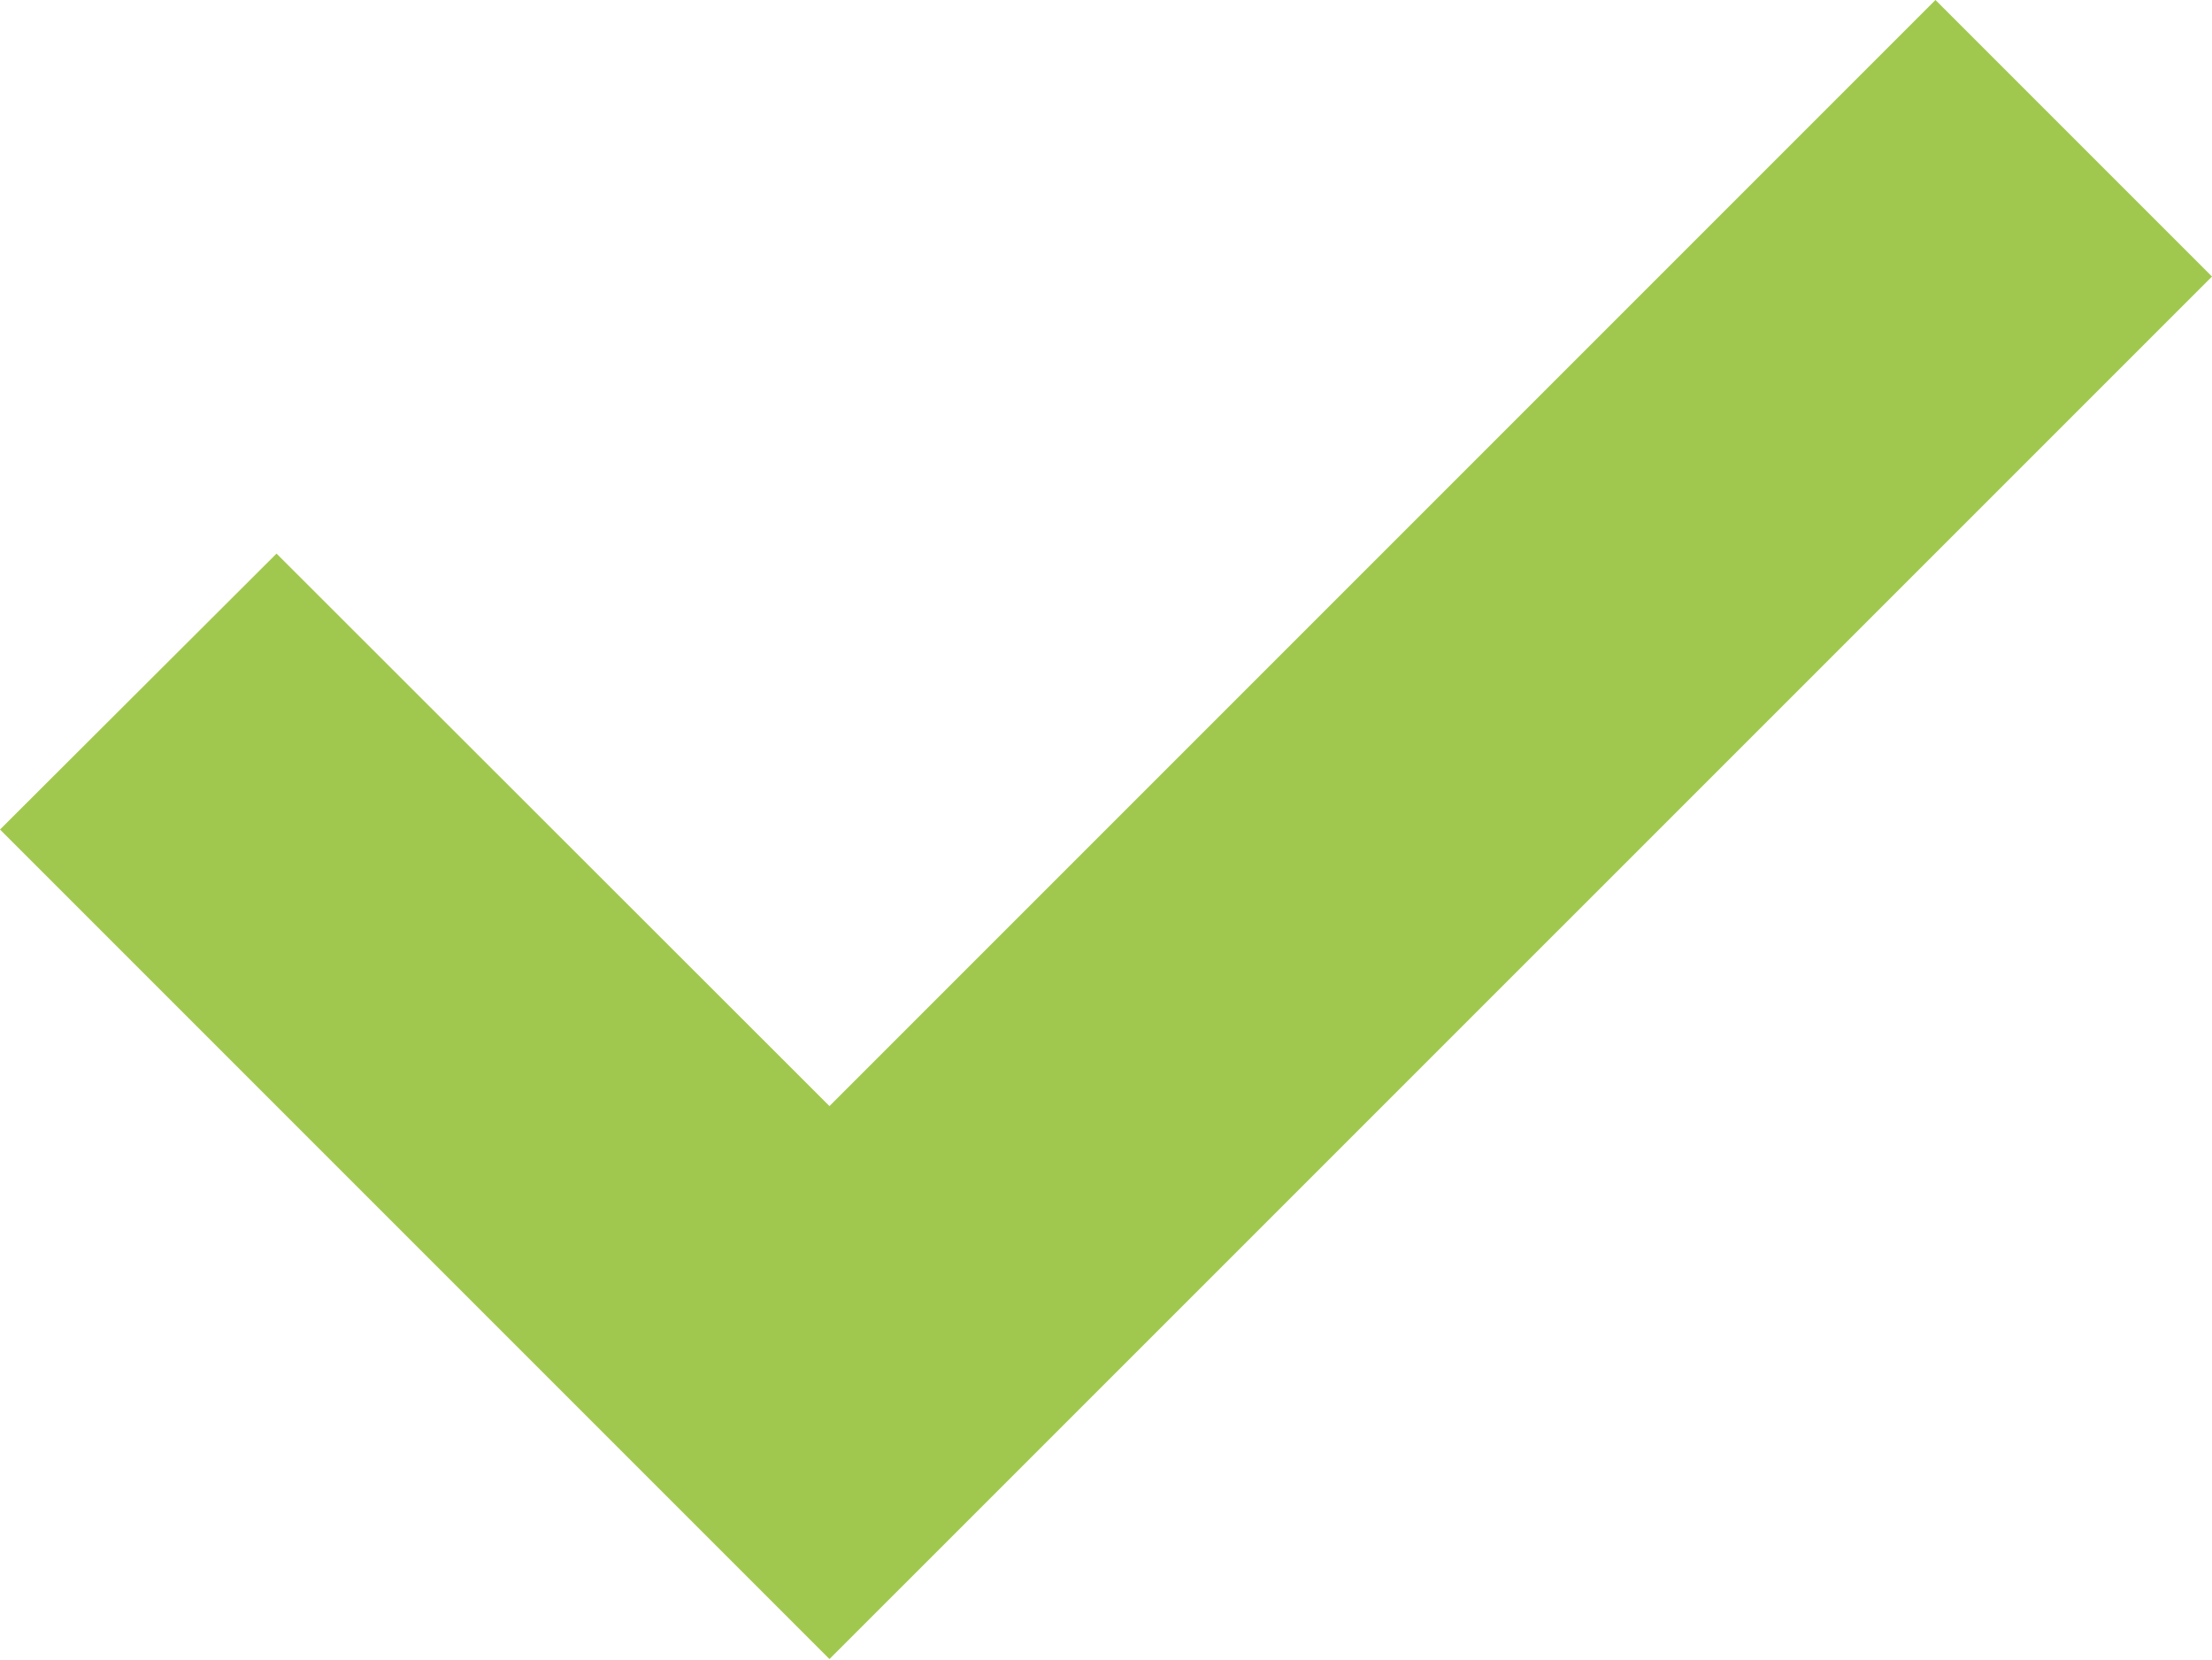
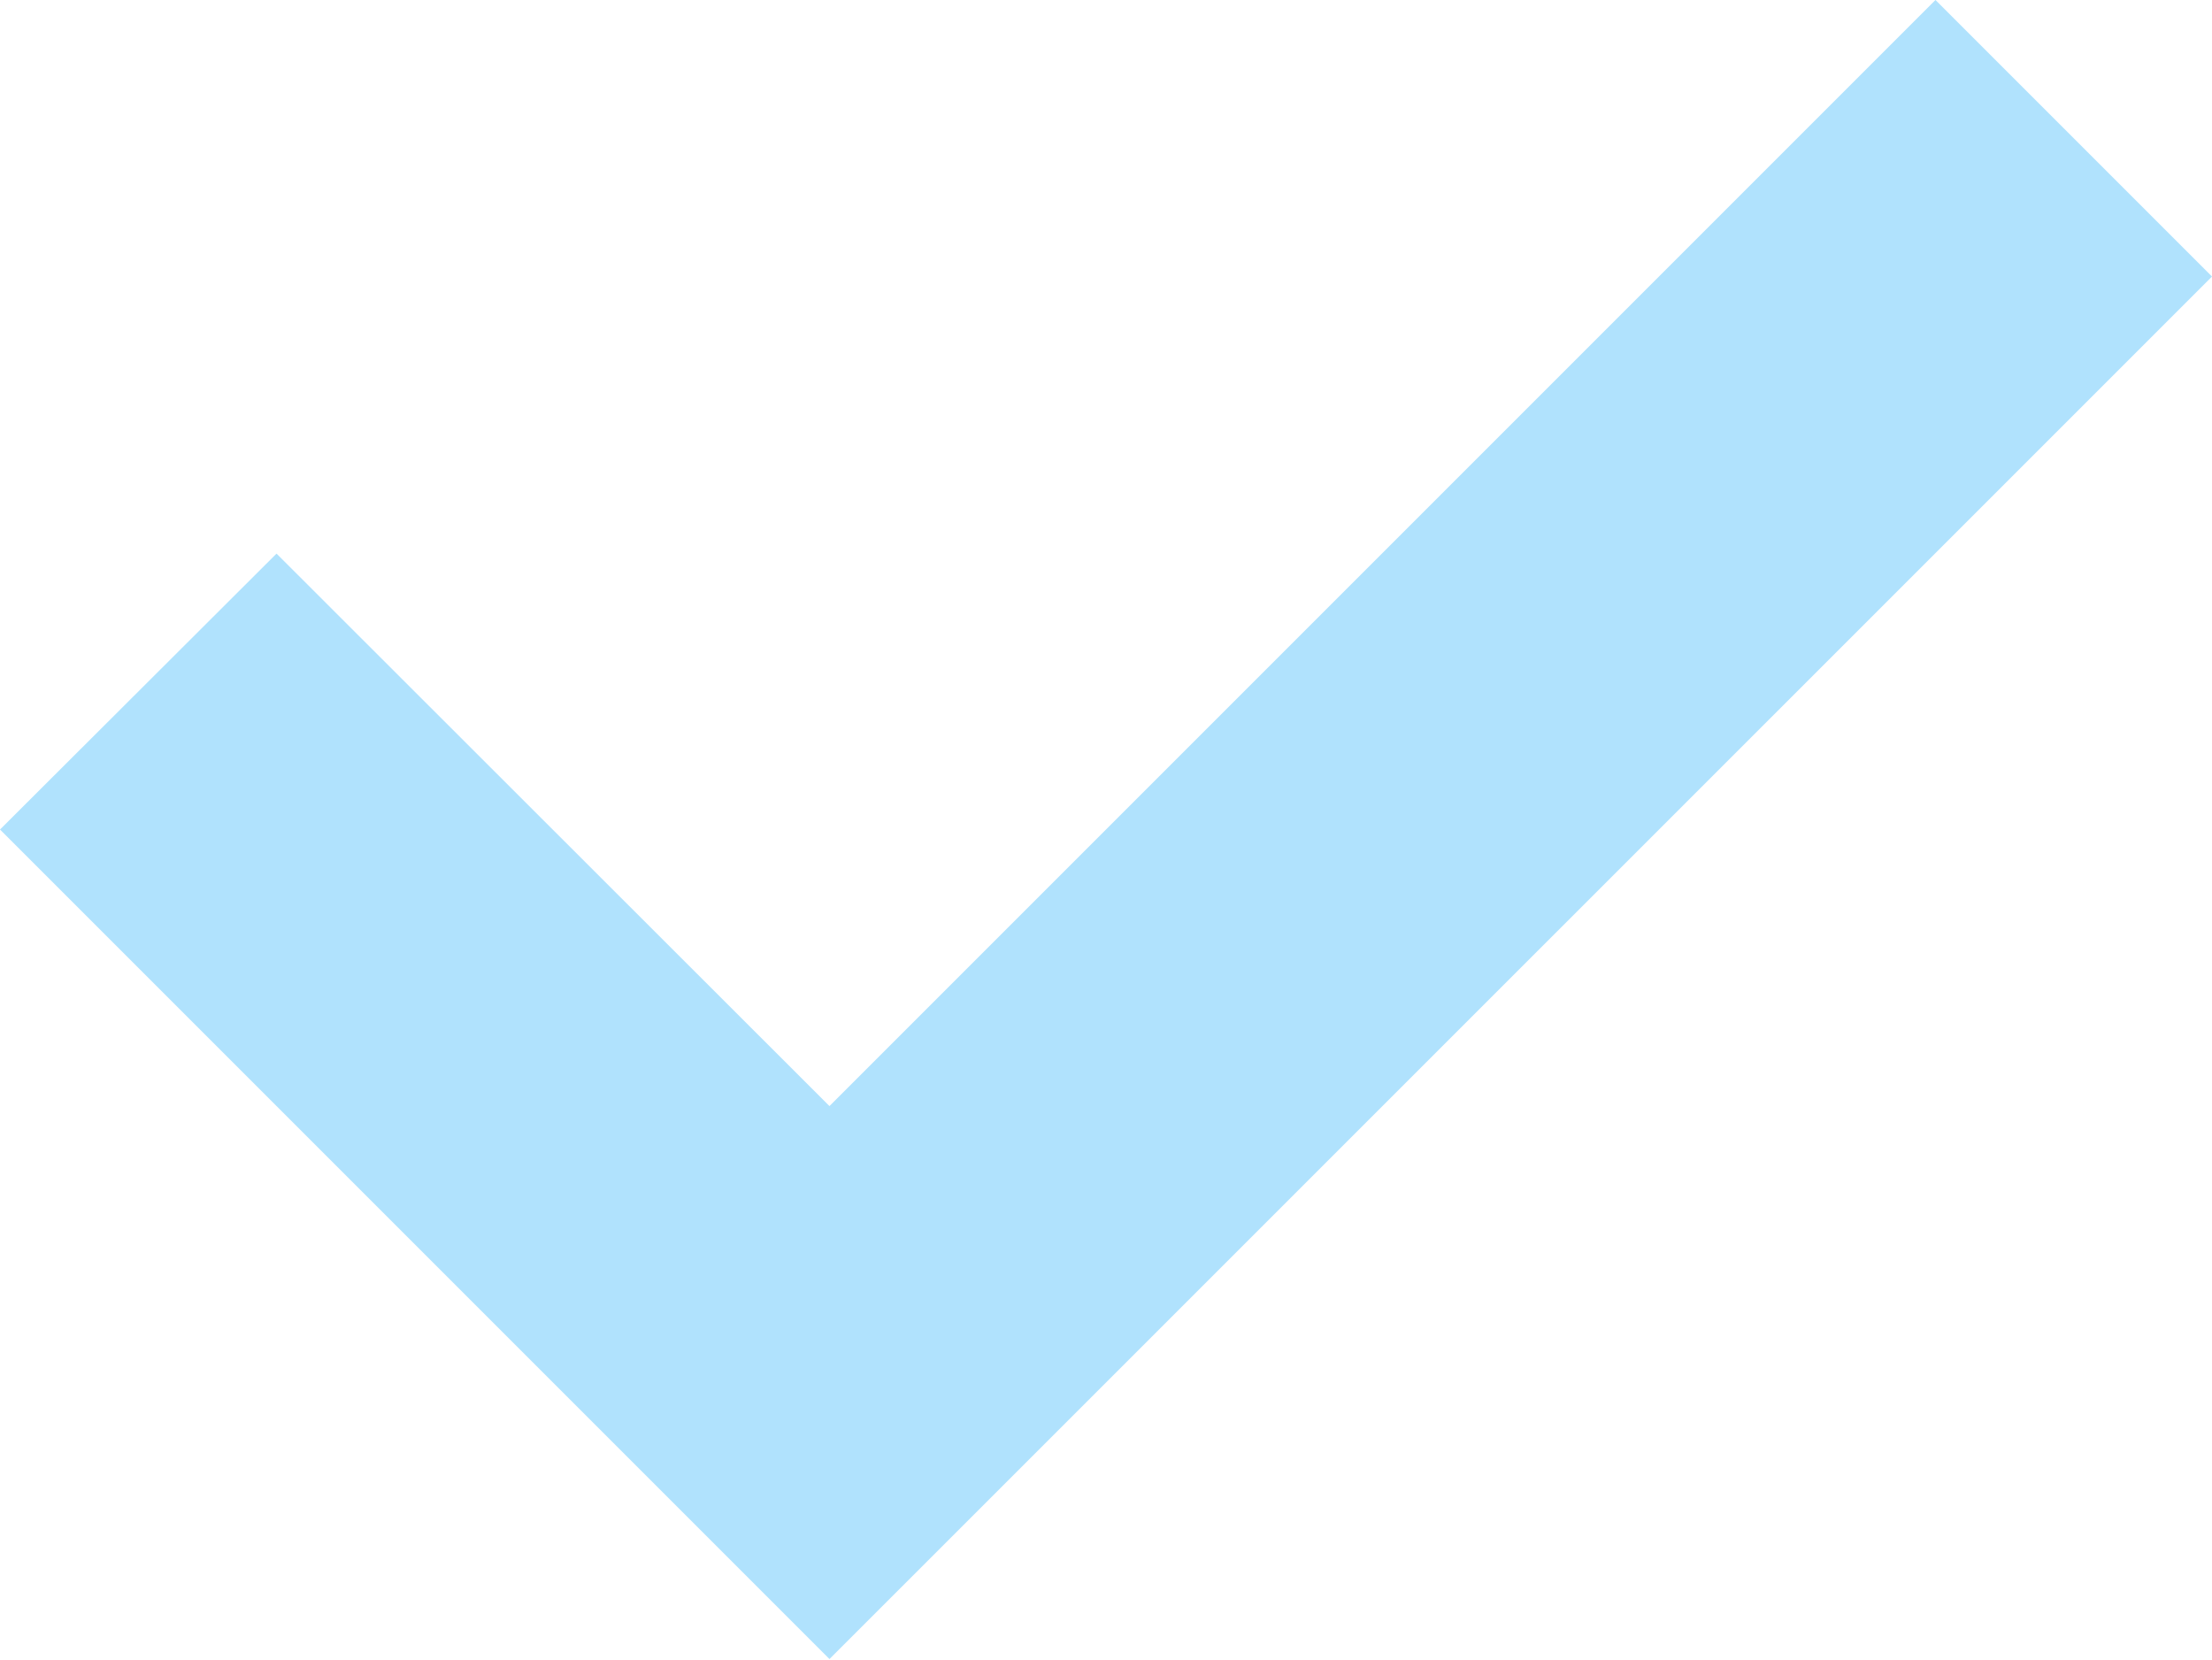
<svg xmlns="http://www.w3.org/2000/svg" width="17.982" height="13.487" viewBox="0 0 17.982 13.487">
  <g id="check" transform="translate(-8 -12)">
-     <path id="Tracé_125" data-name="Tracé 125" d="M10.248,16.5,8,18.743l6.743,6.743L25.982,14.248,23.734,12l-8.991,8.991Z" transform="translate(0 0)" fill="#a1c84e" fill-rule="evenodd" />
+     <path id="Tracé_125" data-name="Tracé 125" d="M10.248,16.5,8,18.743l6.743,6.743L25.982,14.248,23.734,12l-8.991,8.991Z" transform="translate(0 0)" fill="#b0e2fd" fill-rule="evenodd" />
  </g>
</svg>
